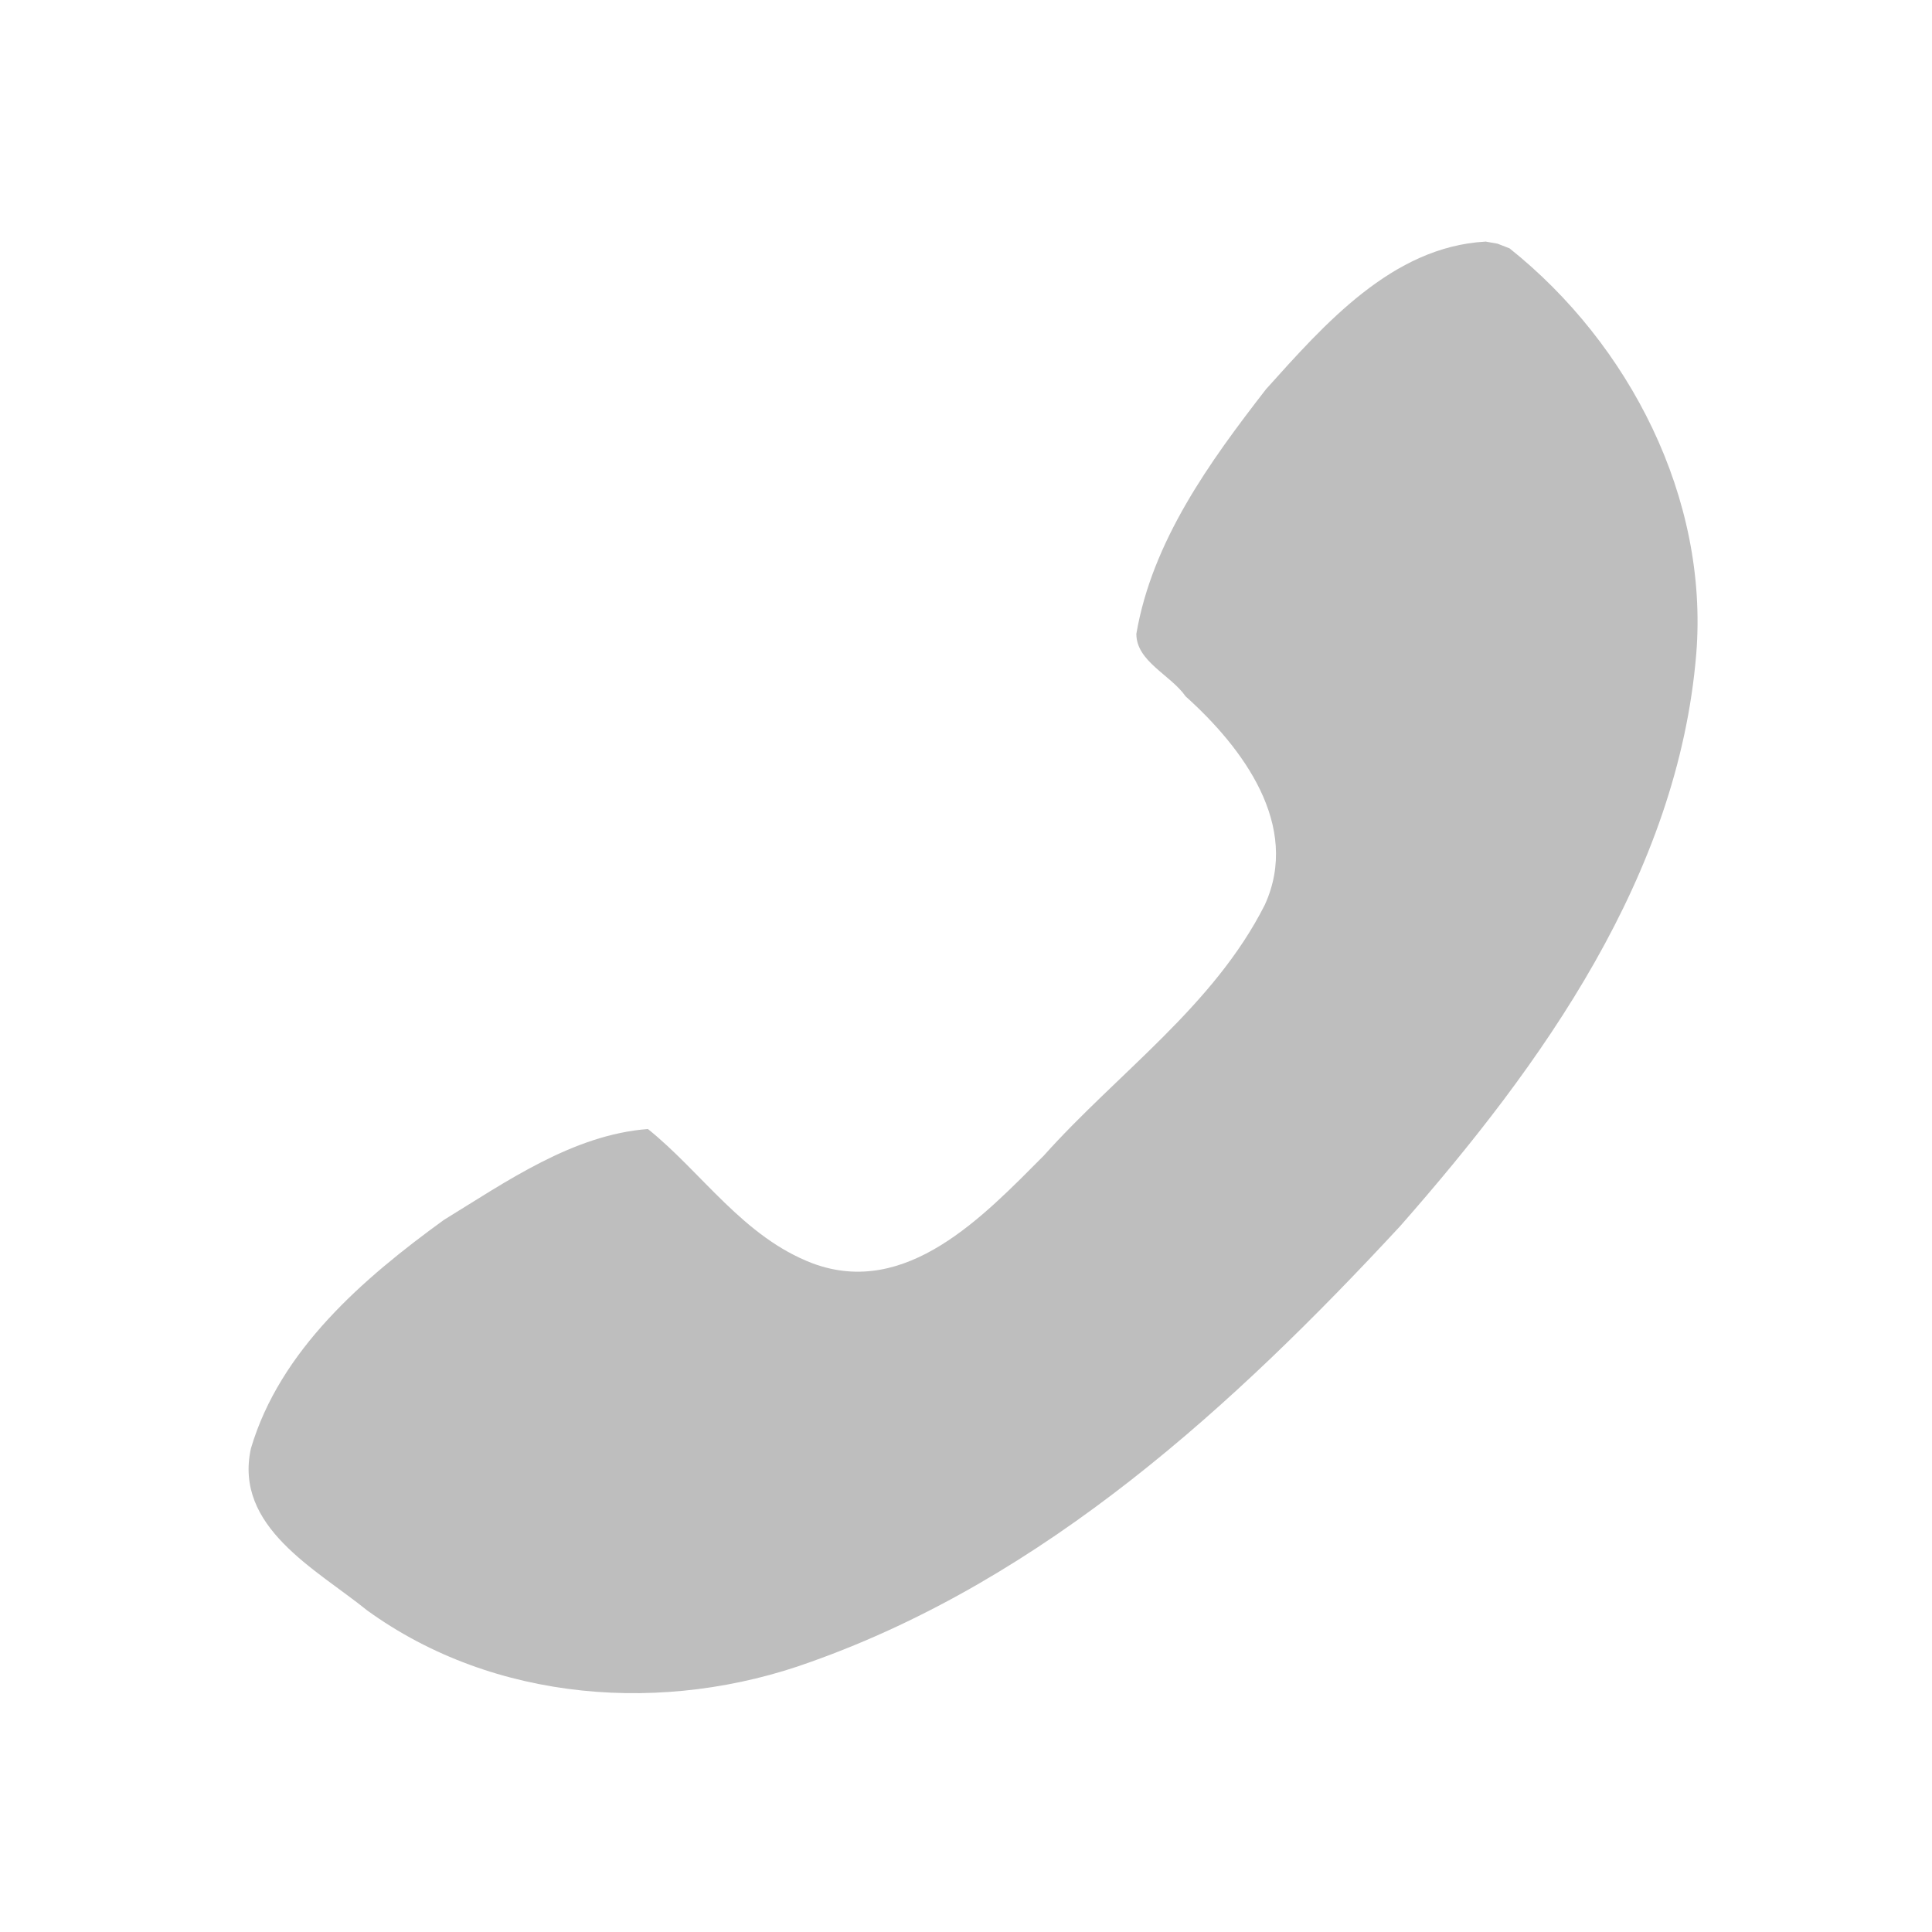
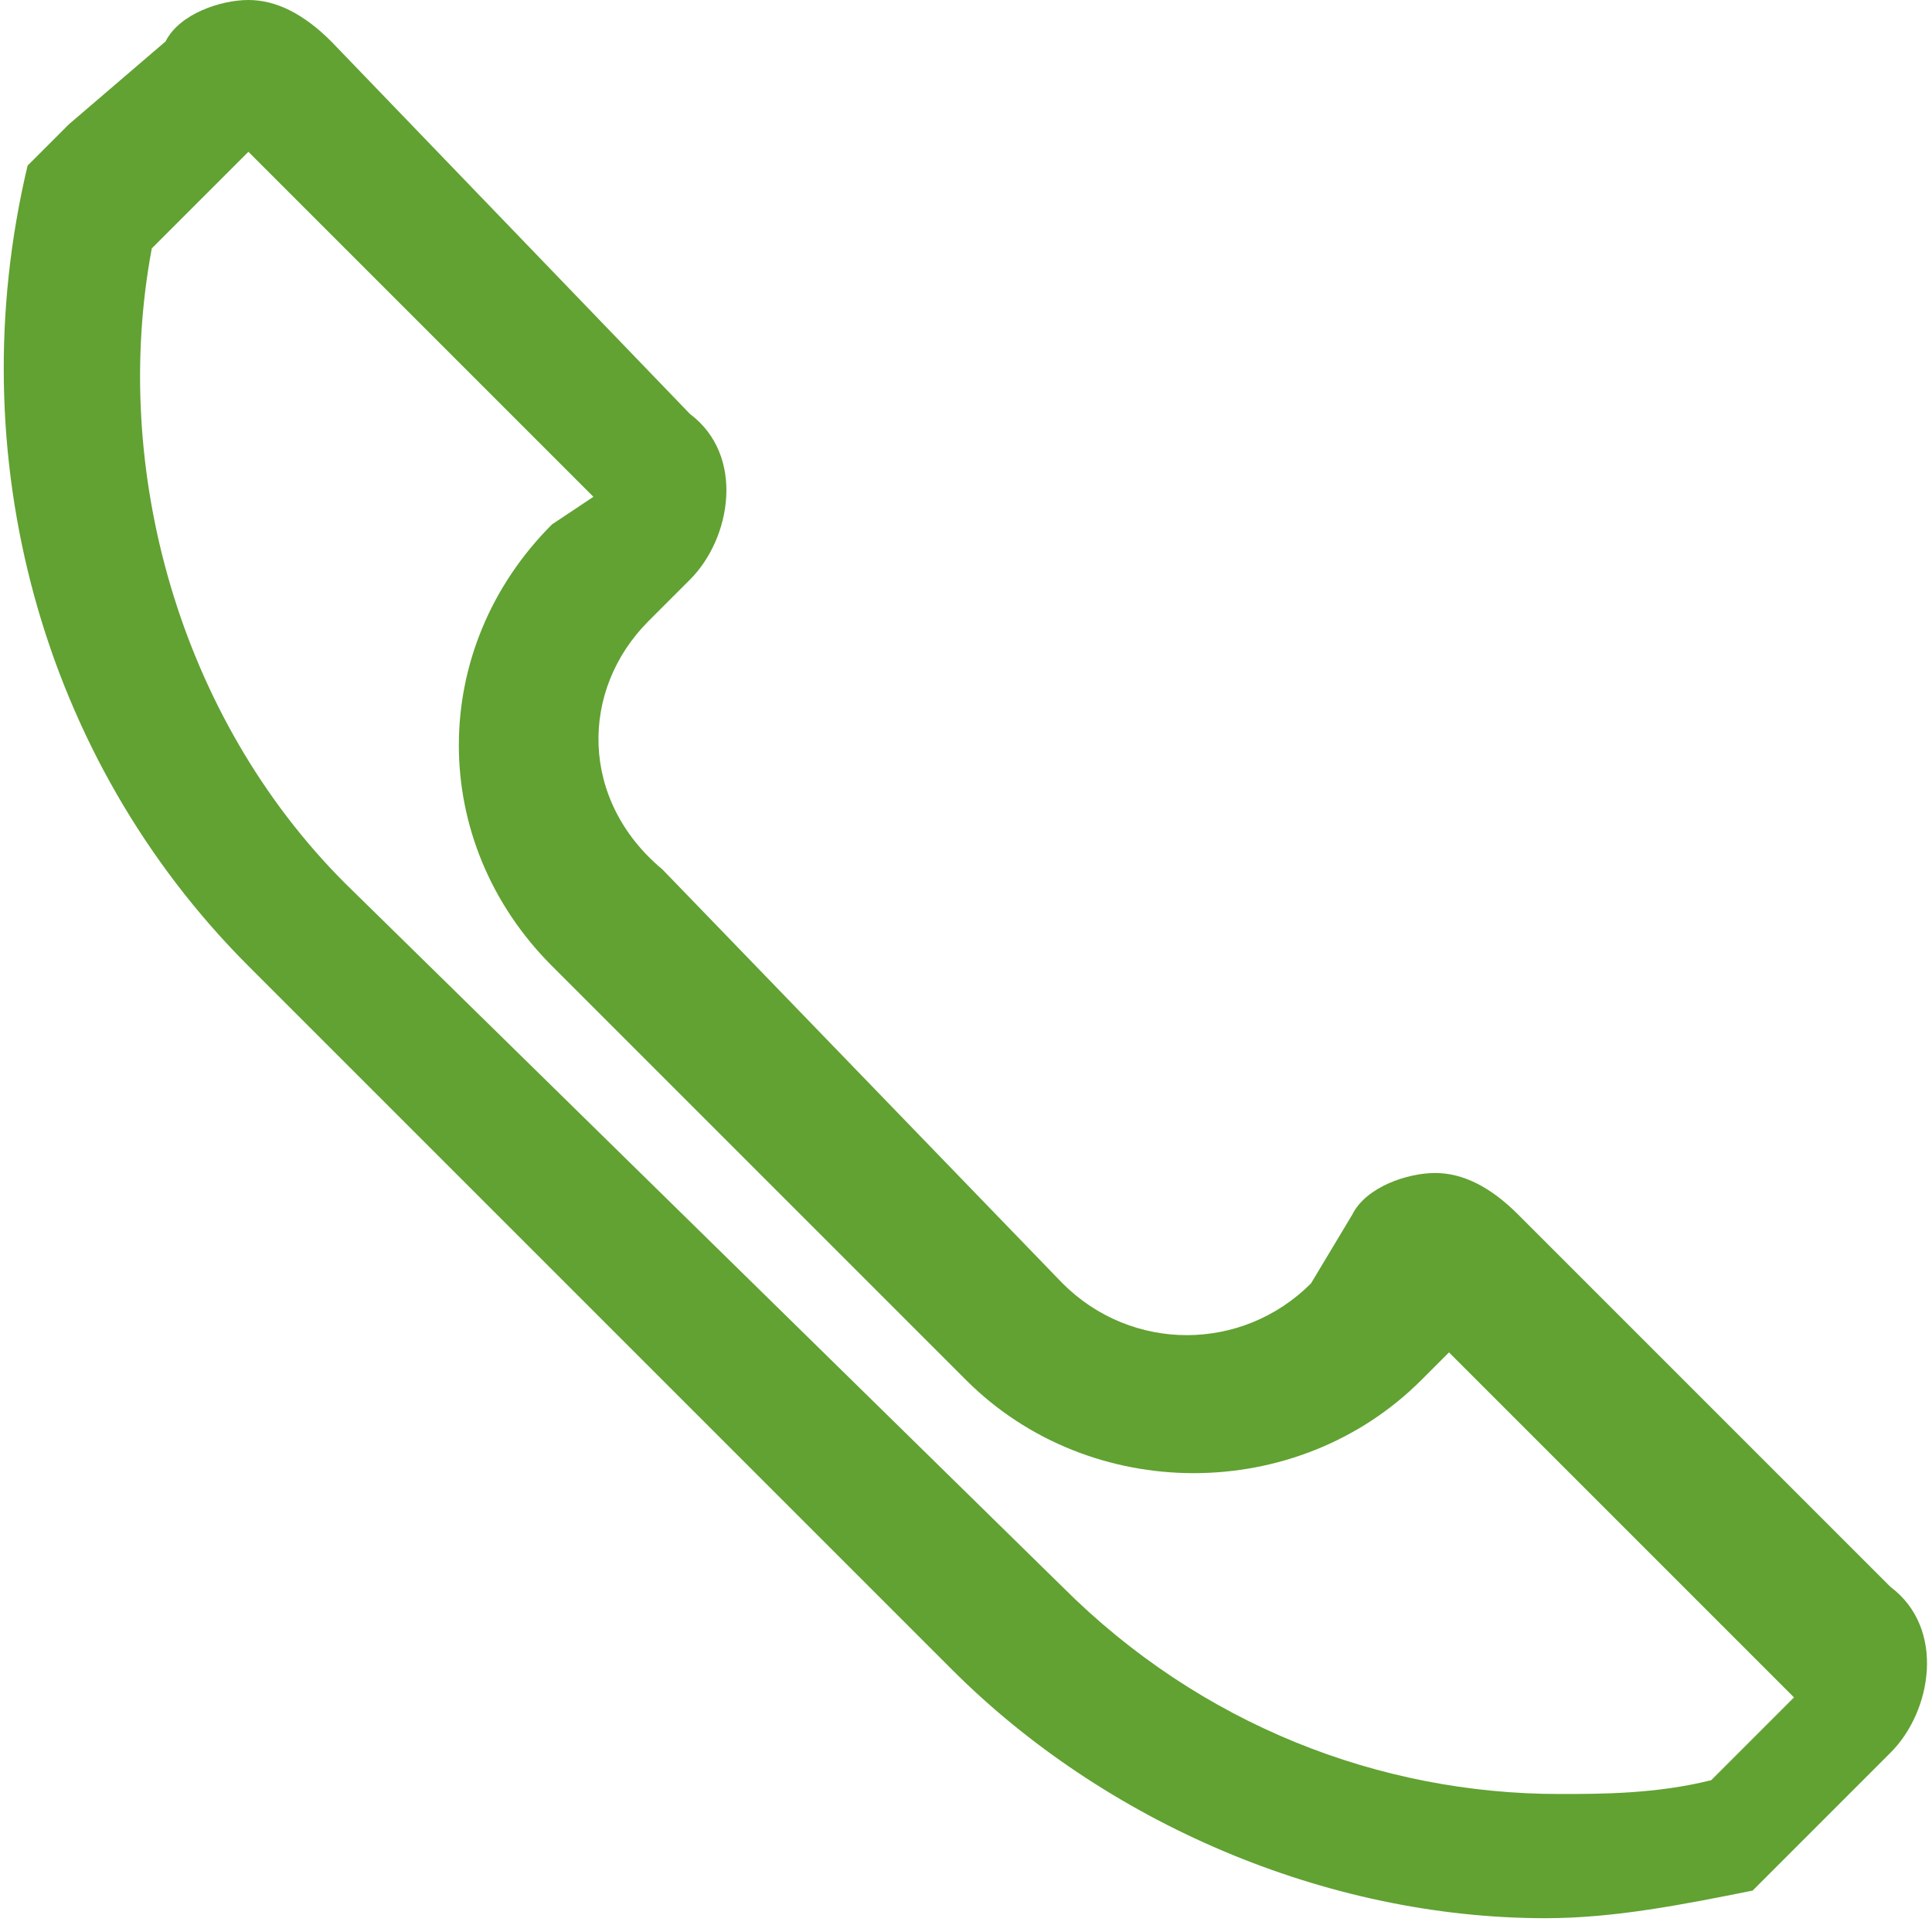
- <svg xmlns="http://www.w3.org/2000/svg" id="svg7384" version="1.1" height="16" width="16">
-   <defs id="defs7386" />
-   <g transform="translate(-80.0002,-746)" id="layer9" style="display:inline" />
-   <g transform="translate(-80.0002,-746)" id="layer10" />
-   <g transform="translate(-80.0002,-746)" id="layer11" />
-   <g transform="translate(-80.0002,-746)" id="layer13" />
-   <g transform="translate(-80.0002,-746)" id="layer14" />
-   <g transform="translate(-80.0002,-746)" id="layer15" style="display:inline" />
-   <g transform="translate(-80.0002,-746)" id="g4953" style="display:inline" />
-   <g transform="translate(-80.0002,-746)" id="layer12" style="display:inline">
-     <path d="m 92.301,748.001 c -0.771,0.043 -1.333,0.685 -1.816,1.222 -0.467,0.602 -0.943,1.259 -1.074,2.026 -6.57e-4,0.229 0.284,0.34 0.408,0.518 0.471,0.423 0.956,1.068 0.656,1.726 -0.422,0.837 -1.218,1.392 -1.832,2.079 -0.498,0.499 -1.135,1.179 -1.912,0.891 -0.576,-0.219 -0.915,-0.751 -1.365,-1.113 -0.622,0.048 -1.17,0.434 -1.69,0.753 -0.666,0.483 -1.357,1.077 -1.598,1.893 -0.142,0.65 0.54,0.999 0.962,1.34 1.054,0.764 2.47,0.865 3.675,0.427 1.94,-0.689 3.504,-2.123 4.881,-3.609 1.177,-1.339 2.301,-2.908 2.452,-4.74 0.103,-1.288 -0.553,-2.565 -1.546,-3.357 l -0.1,-0.039 -0.102,-0.018 z" id="path44084" style="fill:#bebebe;fill-opacity:1;stroke:none;display:inline;enable-background:new" />
+ <svg xmlns="http://www.w3.org/2000/svg" version="1.1" id="call-start" x="0px" y="0px" viewBox="0 0 14 14" style="enable-background:new 0 0 14 14;" xml:space="preserve">
+   <style type="text/css">
+ 	.st0{fill:#61A232;}
+ </style>
+   <g id="_14">
+     <path class="st0" d="M1.8,1.1l2.5,2.5L4,3.8C3.1,4.7,3.1,6.1,4,7l3,3c0.9,0.9,2.4,0.9,3.3,0c0,0,0,0,0,0l0.2-0.2l2.5,2.5l-0.5,0.5   l-0.1,0.1C12,13,11.6,13,11.3,13c-1.3,0-2.6-0.5-3.6-1.5L2.5,6.4C1.3,5.2,0.8,3.4,1.1,1.8l0.1-0.1L1.8,1.1 M1.8,0   C1.6,0,1.3,0.1,1.2,0.3L0.5,0.9L0.2,1.2c-0.5,2.1,0.1,4.3,1.6,5.8l5.1,5.1c1.1,1.1,2.7,1.8,4.3,1.8c0.5,0,1-0.1,1.5-0.2l0.4-0.4   l0.6-0.6c0.3-0.3,0.4-0.9,0-1.2c0,0,0,0,0,0l-2.7-2.7c-0.2-0.2-0.4-0.3-0.6-0.3c-0.2,0-0.5,0.1-0.6,0.3L9.5,9.3   C9,9.8,8.2,9.8,7.7,9.3c0,0,0,0,0,0L4.8,6.3C4.2,5.8,4.2,5,4.7,4.5c0,0,0,0,0,0l0.3-0.3c0.3-0.3,0.4-0.9,0-1.2c0,0,0,0,0,0L2.4,0.3   C2.2,0.1,2,0,1.8,0z" />
  </g>
</svg>
